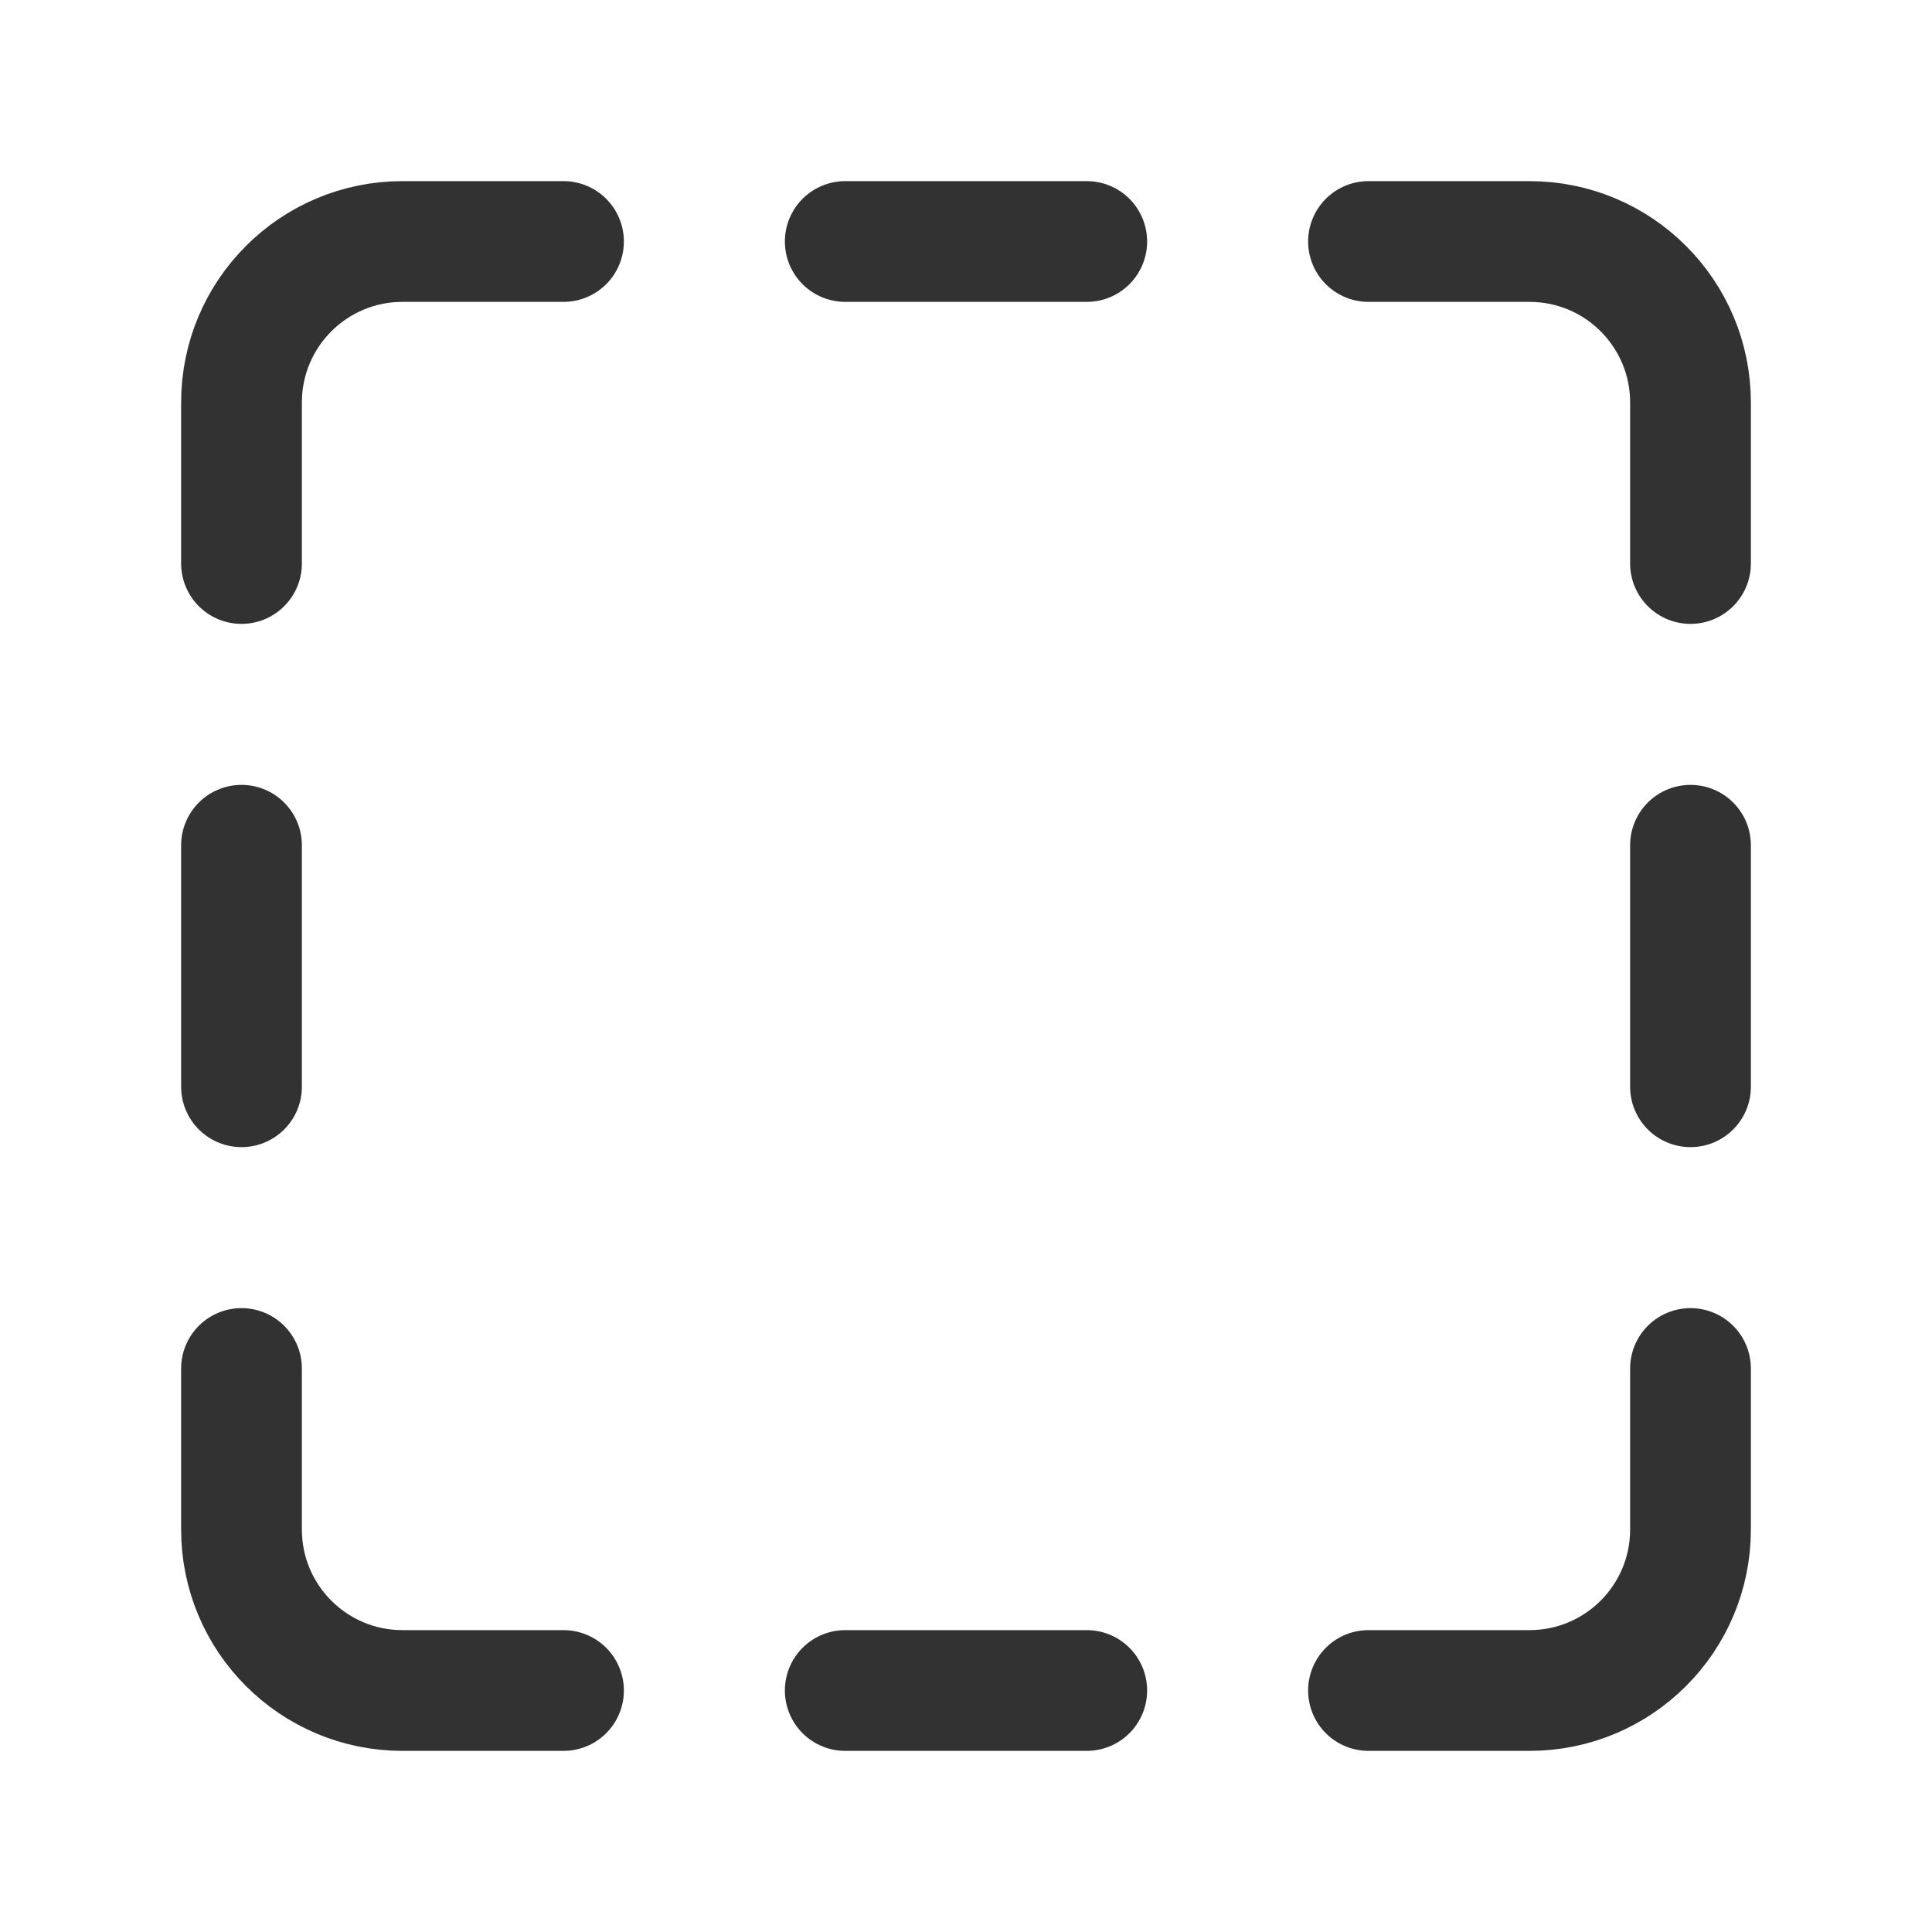
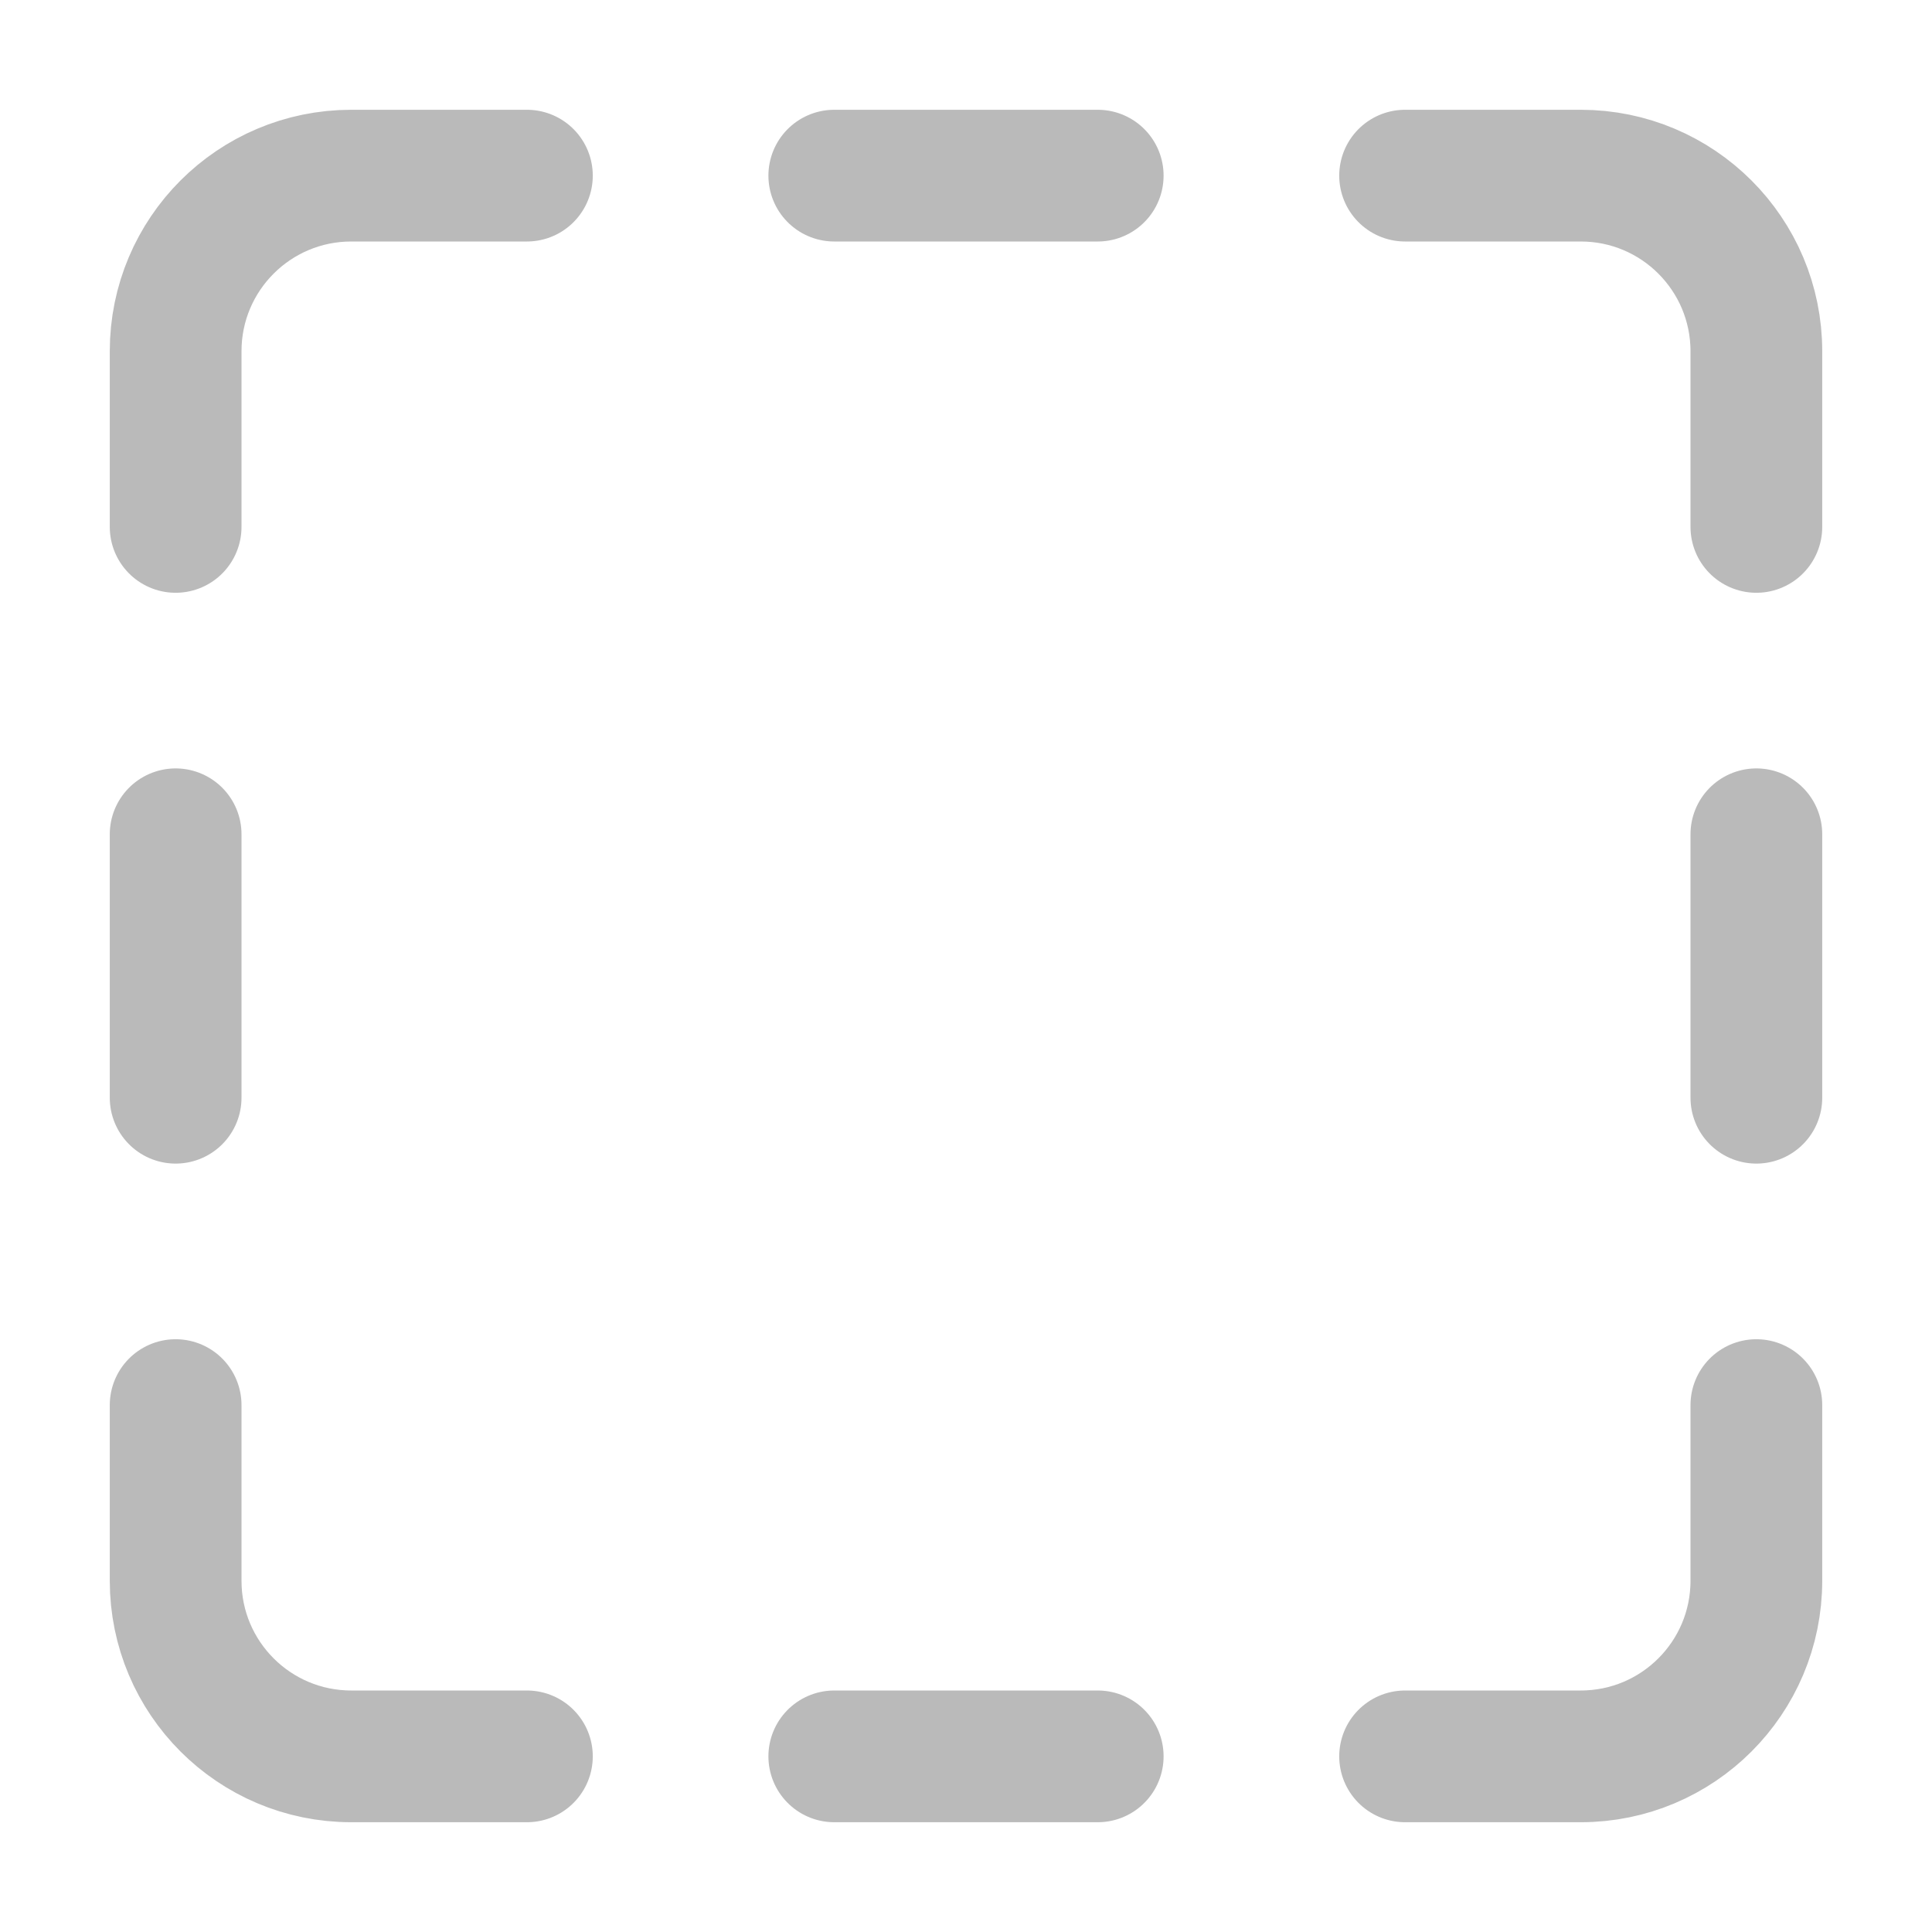
- <svg xmlns="http://www.w3.org/2000/svg" width="24px" height="24px" viewBox="0 0 24 24" version="1.1">
-   <g id="Page-1" stroke="none" stroke-width="1" fill="none" fill-rule="evenodd">
-     <g id="Group">
-       <g stroke-linecap="round" stroke-linejoin="round" transform="translate(2, 2)" id="Path" stroke="#323232" stroke-width="1.5">
-         <line x1="8.5" y1="19" x2="11.5" y2="19" />
-         <line x1="11.5" y1="1" x2="8.5" y2="1" />
-         <line x1="19" y1="11.5" x2="19" y2="8.5" />
-         <line x1="1" y1="8.5" x2="1" y2="11.5" />
-         <path d="M19,5 L19,3 C19,1.895 18.105,1 17,1 L15,1" />
-         <path d="M1,15 L1,17 C1,18.105 1.895,19 3,19 L5,19" />
-         <path d="M5,1 L3,1 C1.895,1 1,1.895 1,3 L1,5" />
-         <path d="M15,19 L17,19 C18.105,19 19,18.105 19,17 L19,15" />
+ <svg xmlns="http://www.w3.org/2000/svg" width="22px" height="22px" viewBox="0 0 22 22" version="1.1">
+   <g id="Page-1" stroke="none" stroke-width="1" fill="none" fill-rule="evenodd" stroke-linecap="round" stroke-linejoin="round">
+     <g id="Rectangular-selection" transform="translate(-1, -1)" stroke="#BABABA" stroke-width="1.5">
+       <g id="Group" transform="translate(-0, -0)">
+         <g transform="translate(2, 2)" id="Path">
+           <line x1="8.5" y1="19" x2="11.5" y2="19" />
+           <line x1="11.5" y1="1" x2="8.5" y2="1" />
+           <line x1="19" y1="11.5" x2="19" y2="8.5" />
+           <line x1="1" y1="8.5" x2="1" y2="11.5" />
+           <path d="M19,5 L19,3 C19,1.895 18.105,1 17,1 L15,1" />
+           <path d="M1,15 L1,17 C1,18.105 1.895,19 3,19 L5,19" />
+           <path d="M5,1 L3,1 C1.895,1 1,1.895 1,3 L1,5" />
+           <path d="M15,19 L17,19 C18.105,19 19,18.105 19,17 L19,15" />
+         </g>
      </g>
-       <polygon id="Path" points="0 0 24 0 24 24 0 24" />
    </g>
  </g>
</svg>
